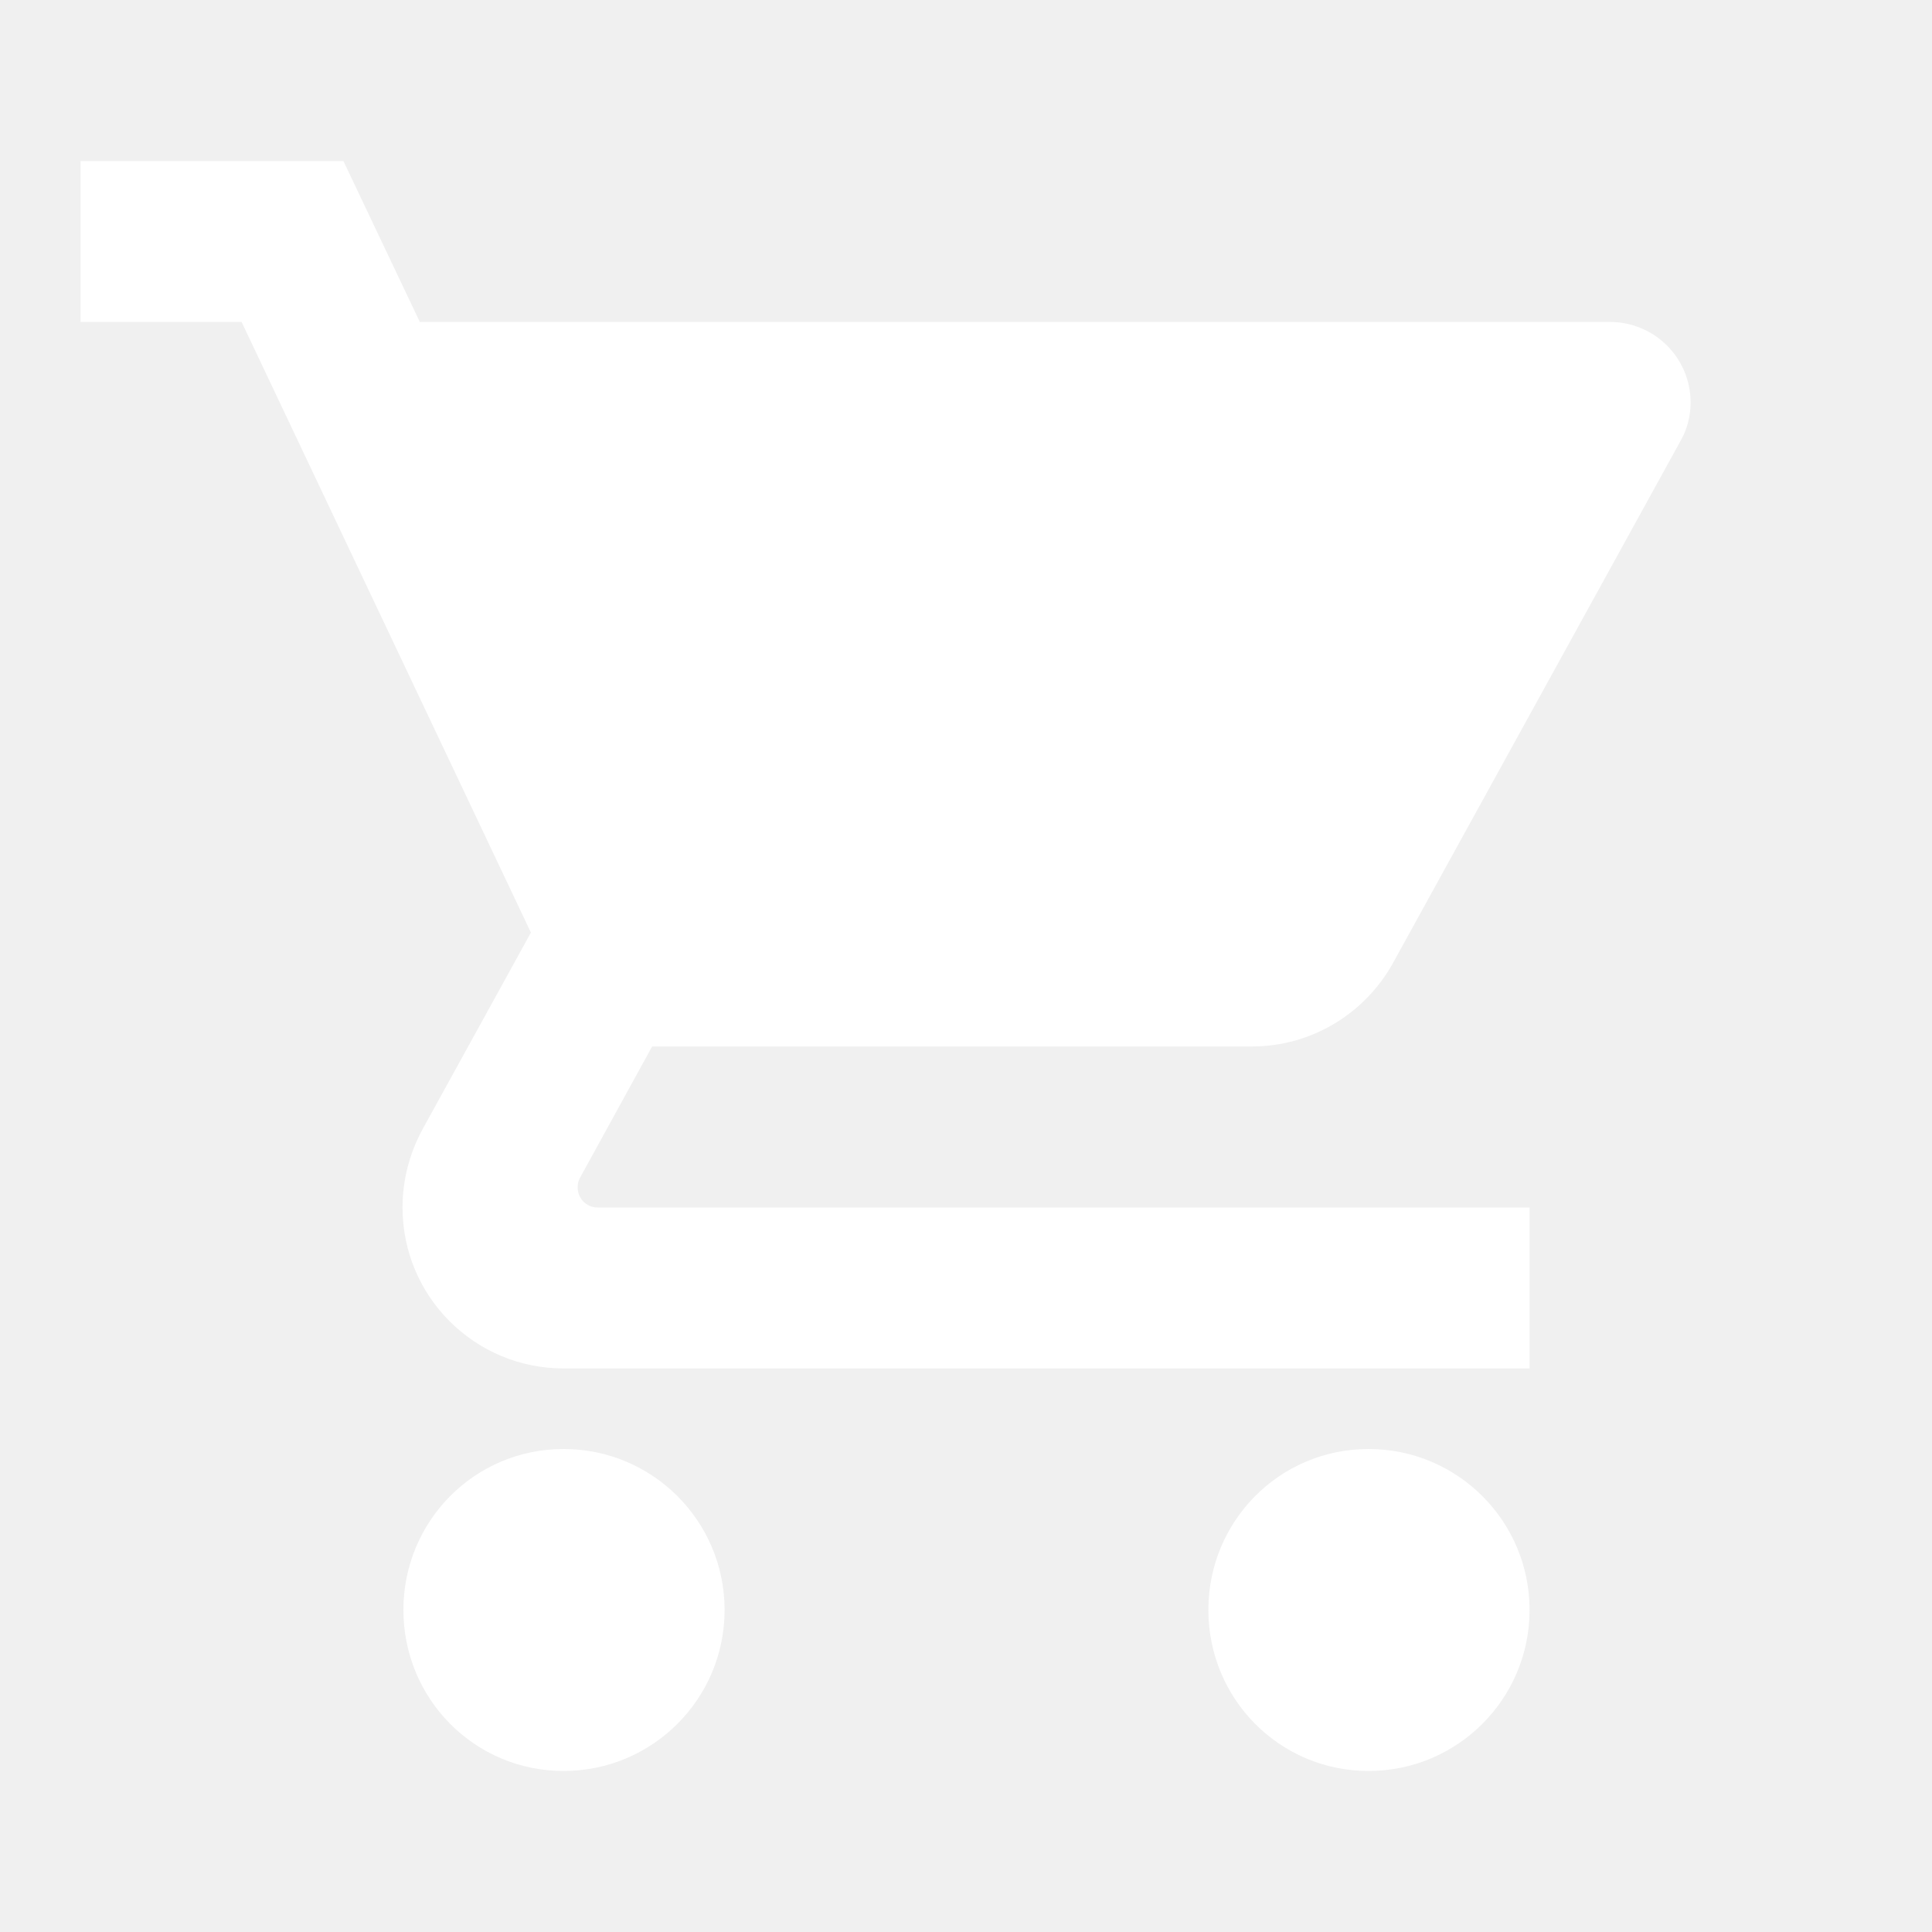
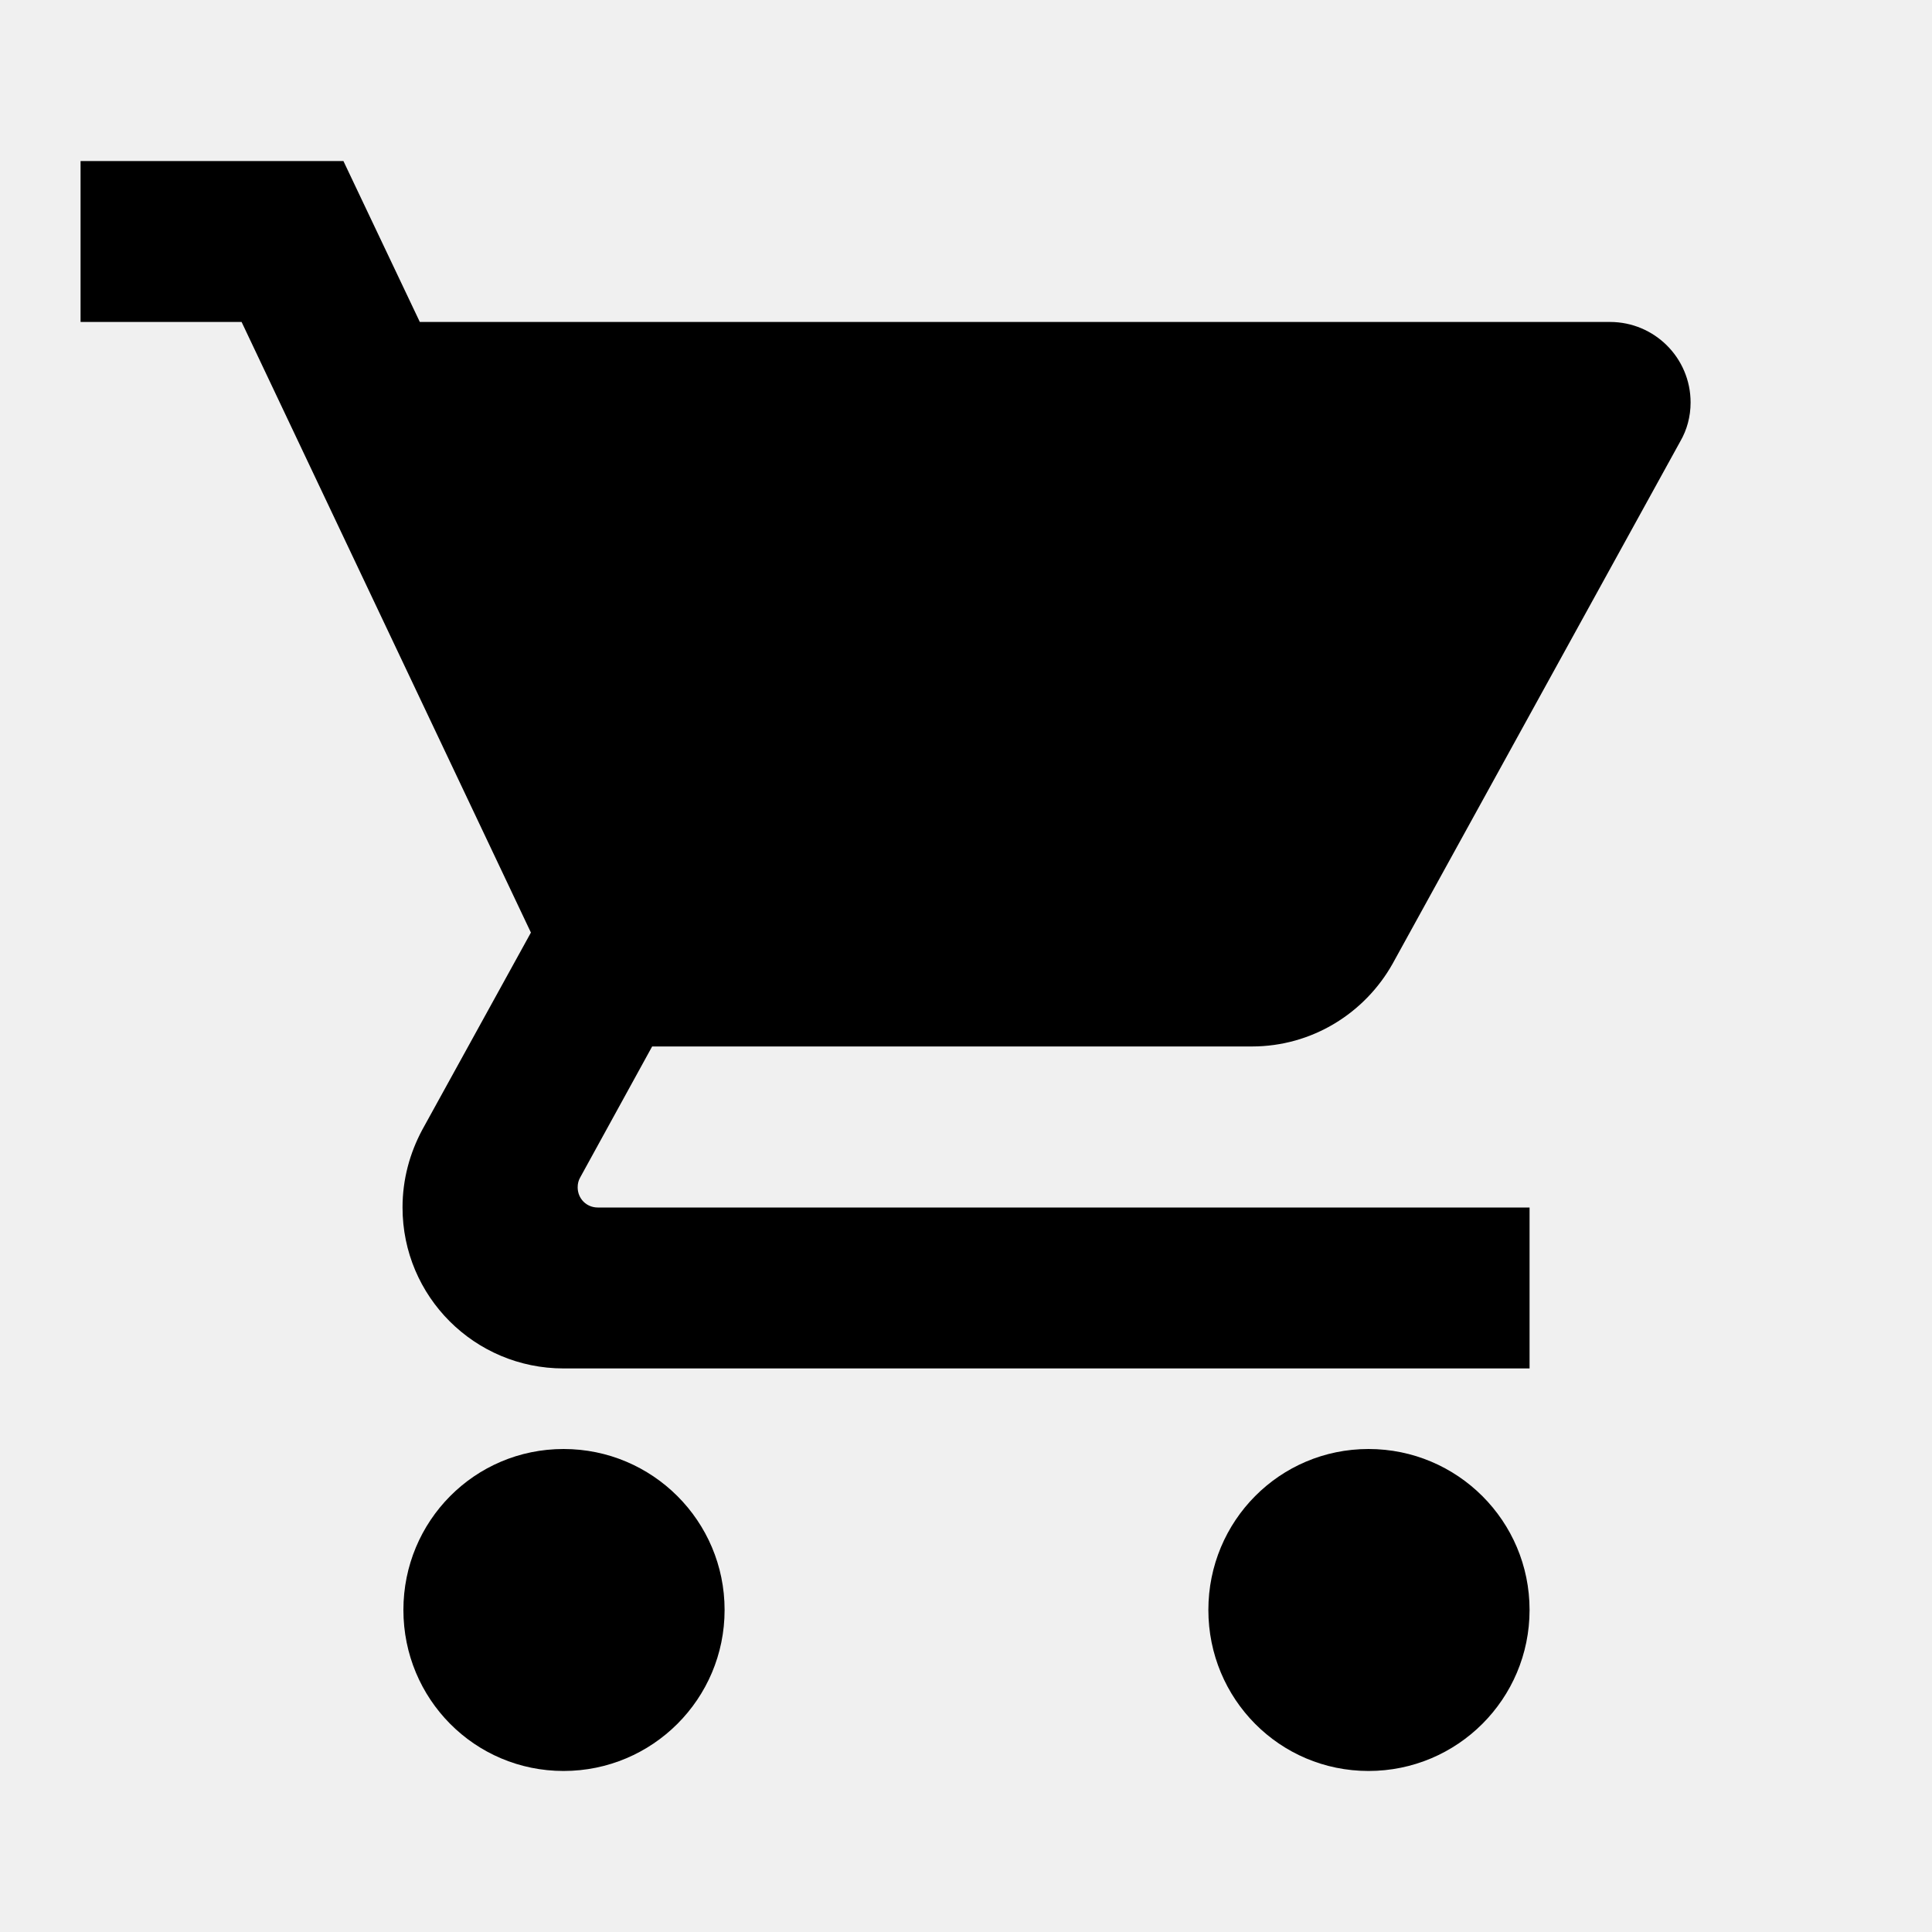
- <svg xmlns="http://www.w3.org/2000/svg" width="20" height="20" viewBox="0 0 20 20" fill="none">
-   <path d="M5.834 15C4.913 15 4.176 15.746 4.176 16.666C4.176 17.587 4.913 18.333 5.834 18.333C6.755 18.333 7.501 17.587 7.501 16.666C7.501 15.746 6.755 15 5.834 15ZM0.834 1.667V3.333H2.501L5.496 9.654L4.371 11.696C4.242 11.937 4.167 12.208 4.167 12.5C4.167 13.421 4.913 14.166 5.834 14.166H15.834V12.5H6.188C6.071 12.5 5.98 12.408 5.98 12.291C5.98 12.254 5.988 12.221 6.005 12.191L6.751 10.833H12.959C13.584 10.833 14.13 10.487 14.417 9.975L17.396 4.566C17.463 4.45 17.501 4.312 17.501 4.167C17.501 3.704 17.126 3.333 16.667 3.333H4.346L3.555 1.667H0.834ZM14.167 15C13.246 15 12.509 15.746 12.509 16.666C12.509 17.587 13.246 18.333 14.167 18.333C15.088 18.333 15.834 17.587 15.834 16.666C15.834 15.746 15.088 15 14.167 15Z" fill="white" />
+ <svg xmlns="http://www.w3.org/2000/svg" width="20" height="20" viewBox="0 0 20 20" fill="currentColor">
+   <path d="M5.834 15C4.913 15 4.176 15.746 4.176 16.666C4.176 17.587 4.913 18.333 5.834 18.333C6.755 18.333 7.501 17.587 7.501 16.666C7.501 15.746 6.755 15 5.834 15ZM0.834 1.667V3.333H2.501L5.496 9.654L4.371 11.696C4.242 11.937 4.167 12.208 4.167 12.5C4.167 13.421 4.913 14.166 5.834 14.166H15.834V12.5H6.188C6.071 12.5 5.98 12.408 5.98 12.291C5.98 12.254 5.988 12.221 6.005 12.191L6.751 10.833H12.959C13.584 10.833 14.13 10.487 14.417 9.975L17.396 4.566C17.463 4.45 17.501 4.312 17.501 4.167C17.501 3.704 17.126 3.333 16.667 3.333H4.346L3.555 1.667H0.834ZM14.167 15C13.246 15 12.509 15.746 12.509 16.666C12.509 17.587 13.246 18.333 14.167 18.333C15.088 18.333 15.834 17.587 15.834 16.666C15.834 15.746 15.088 15 14.167 15Z" />
</svg>
